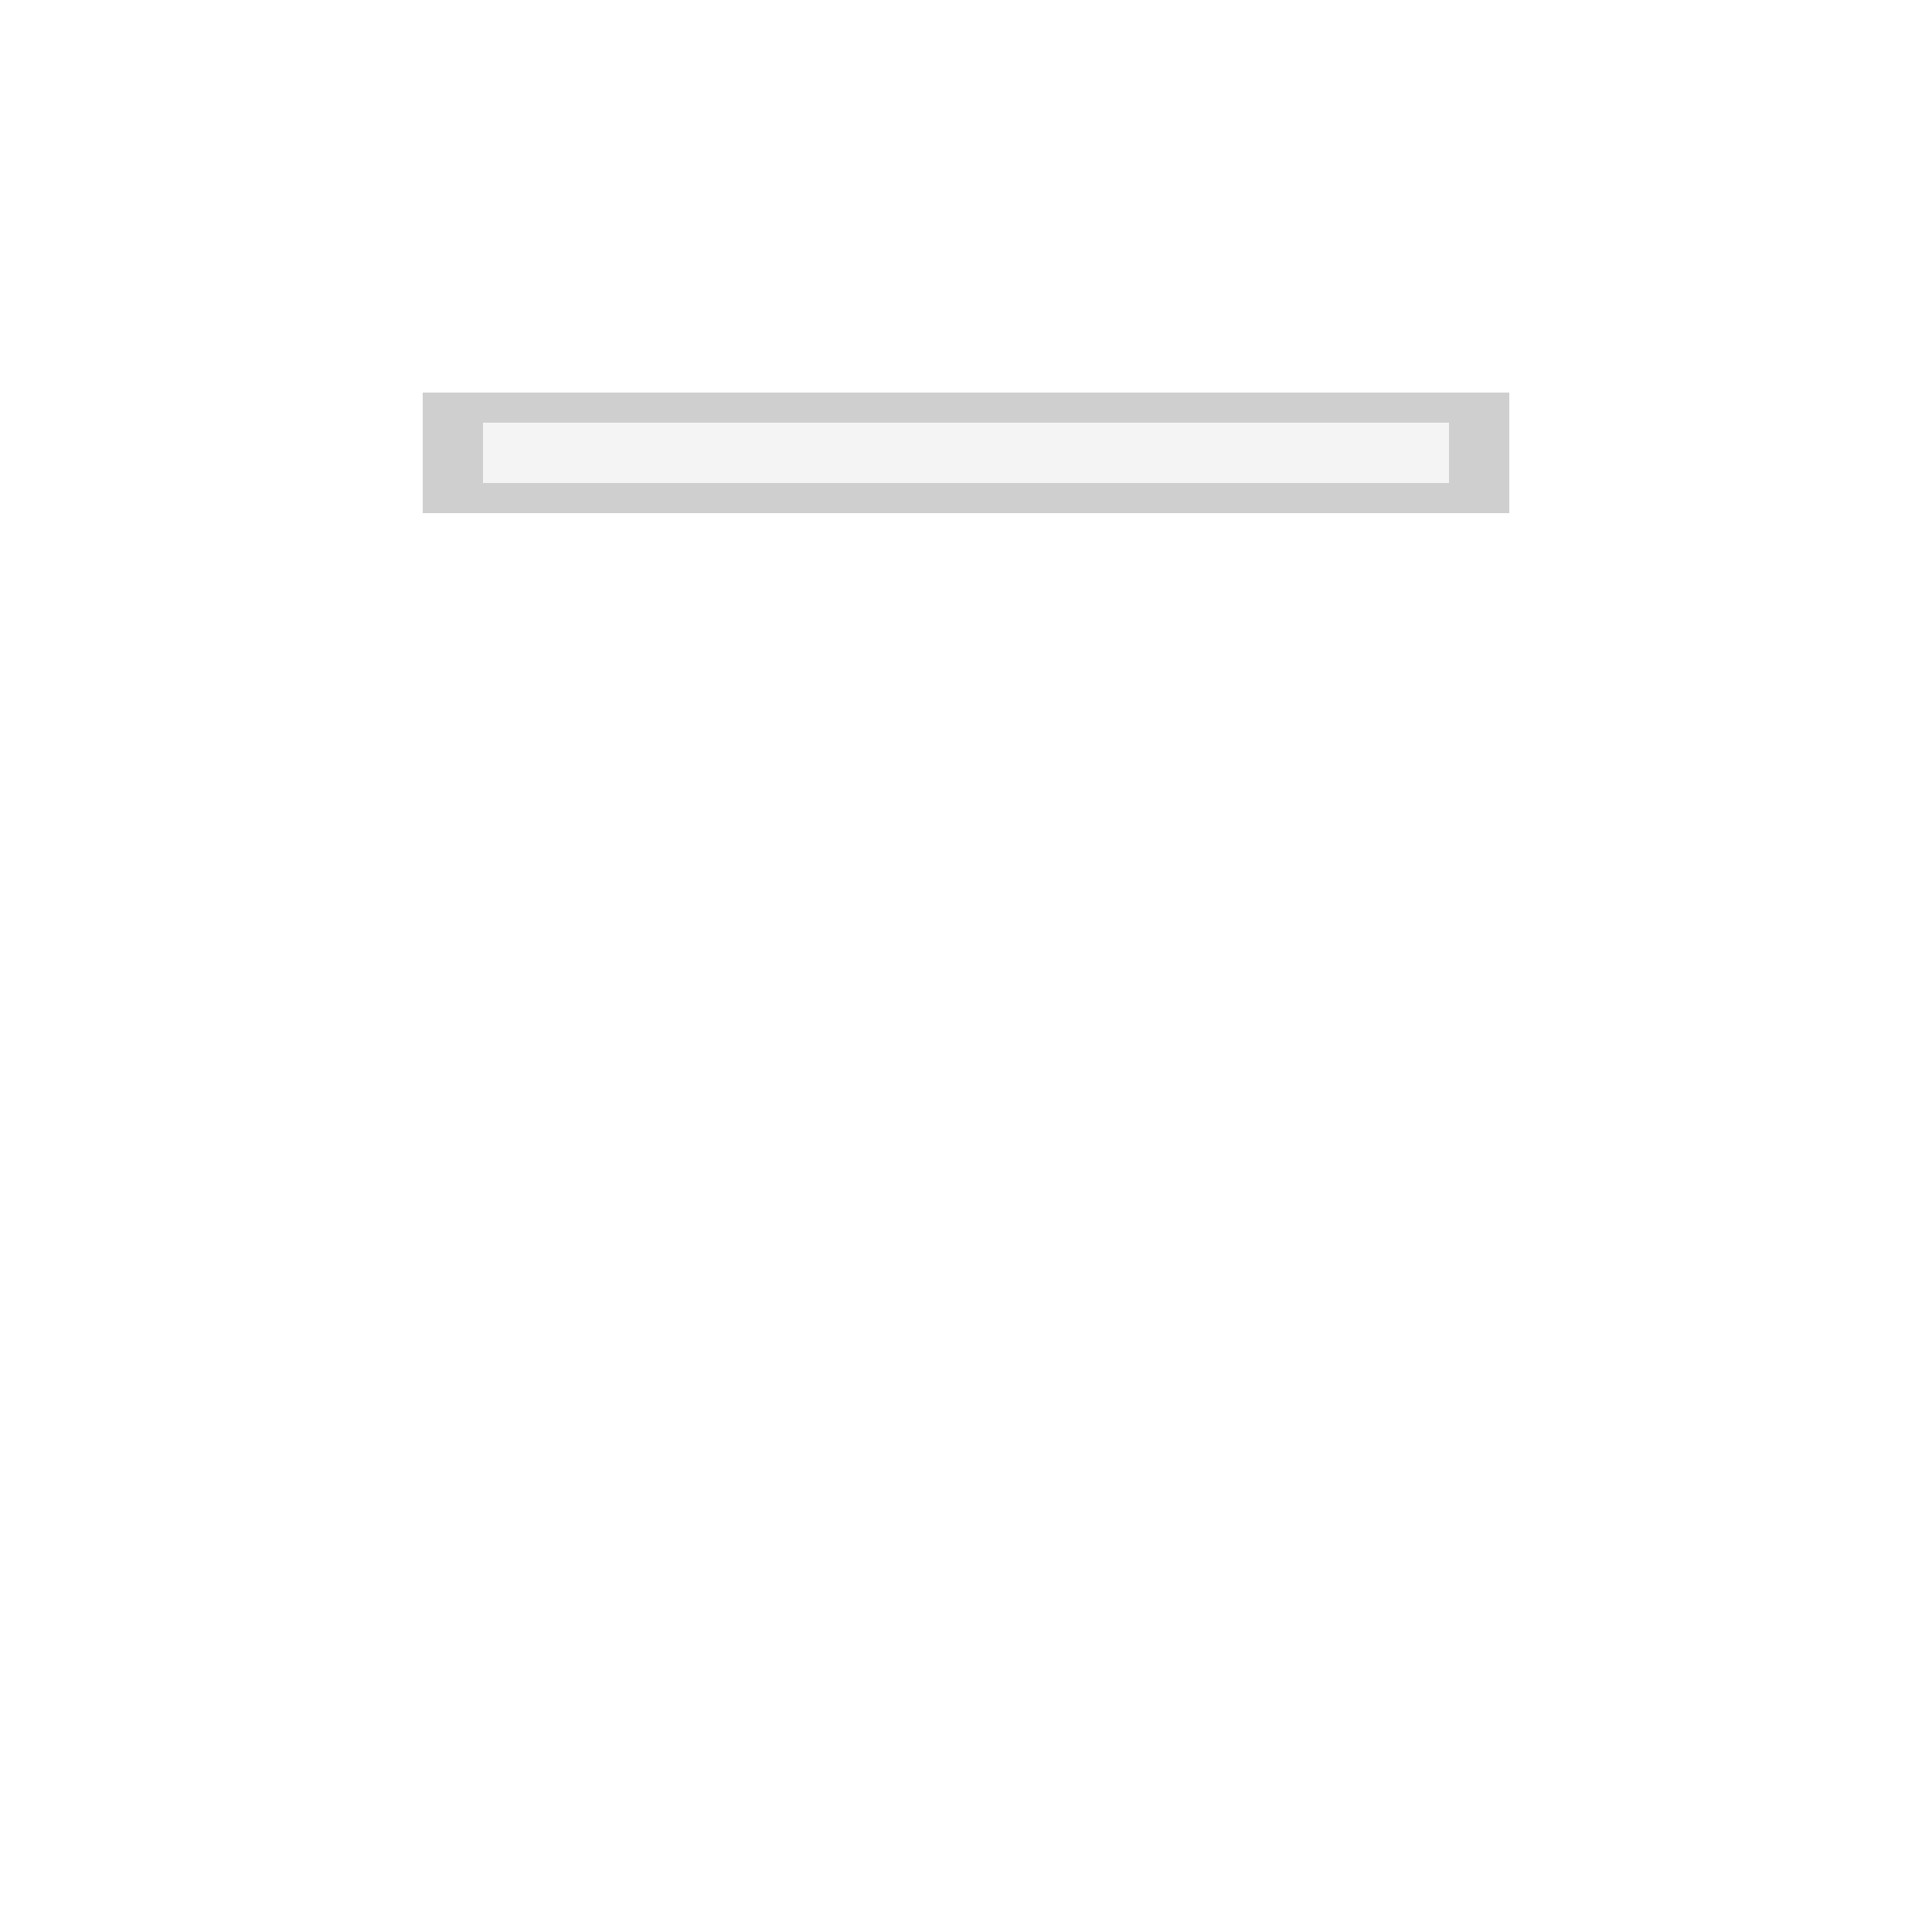
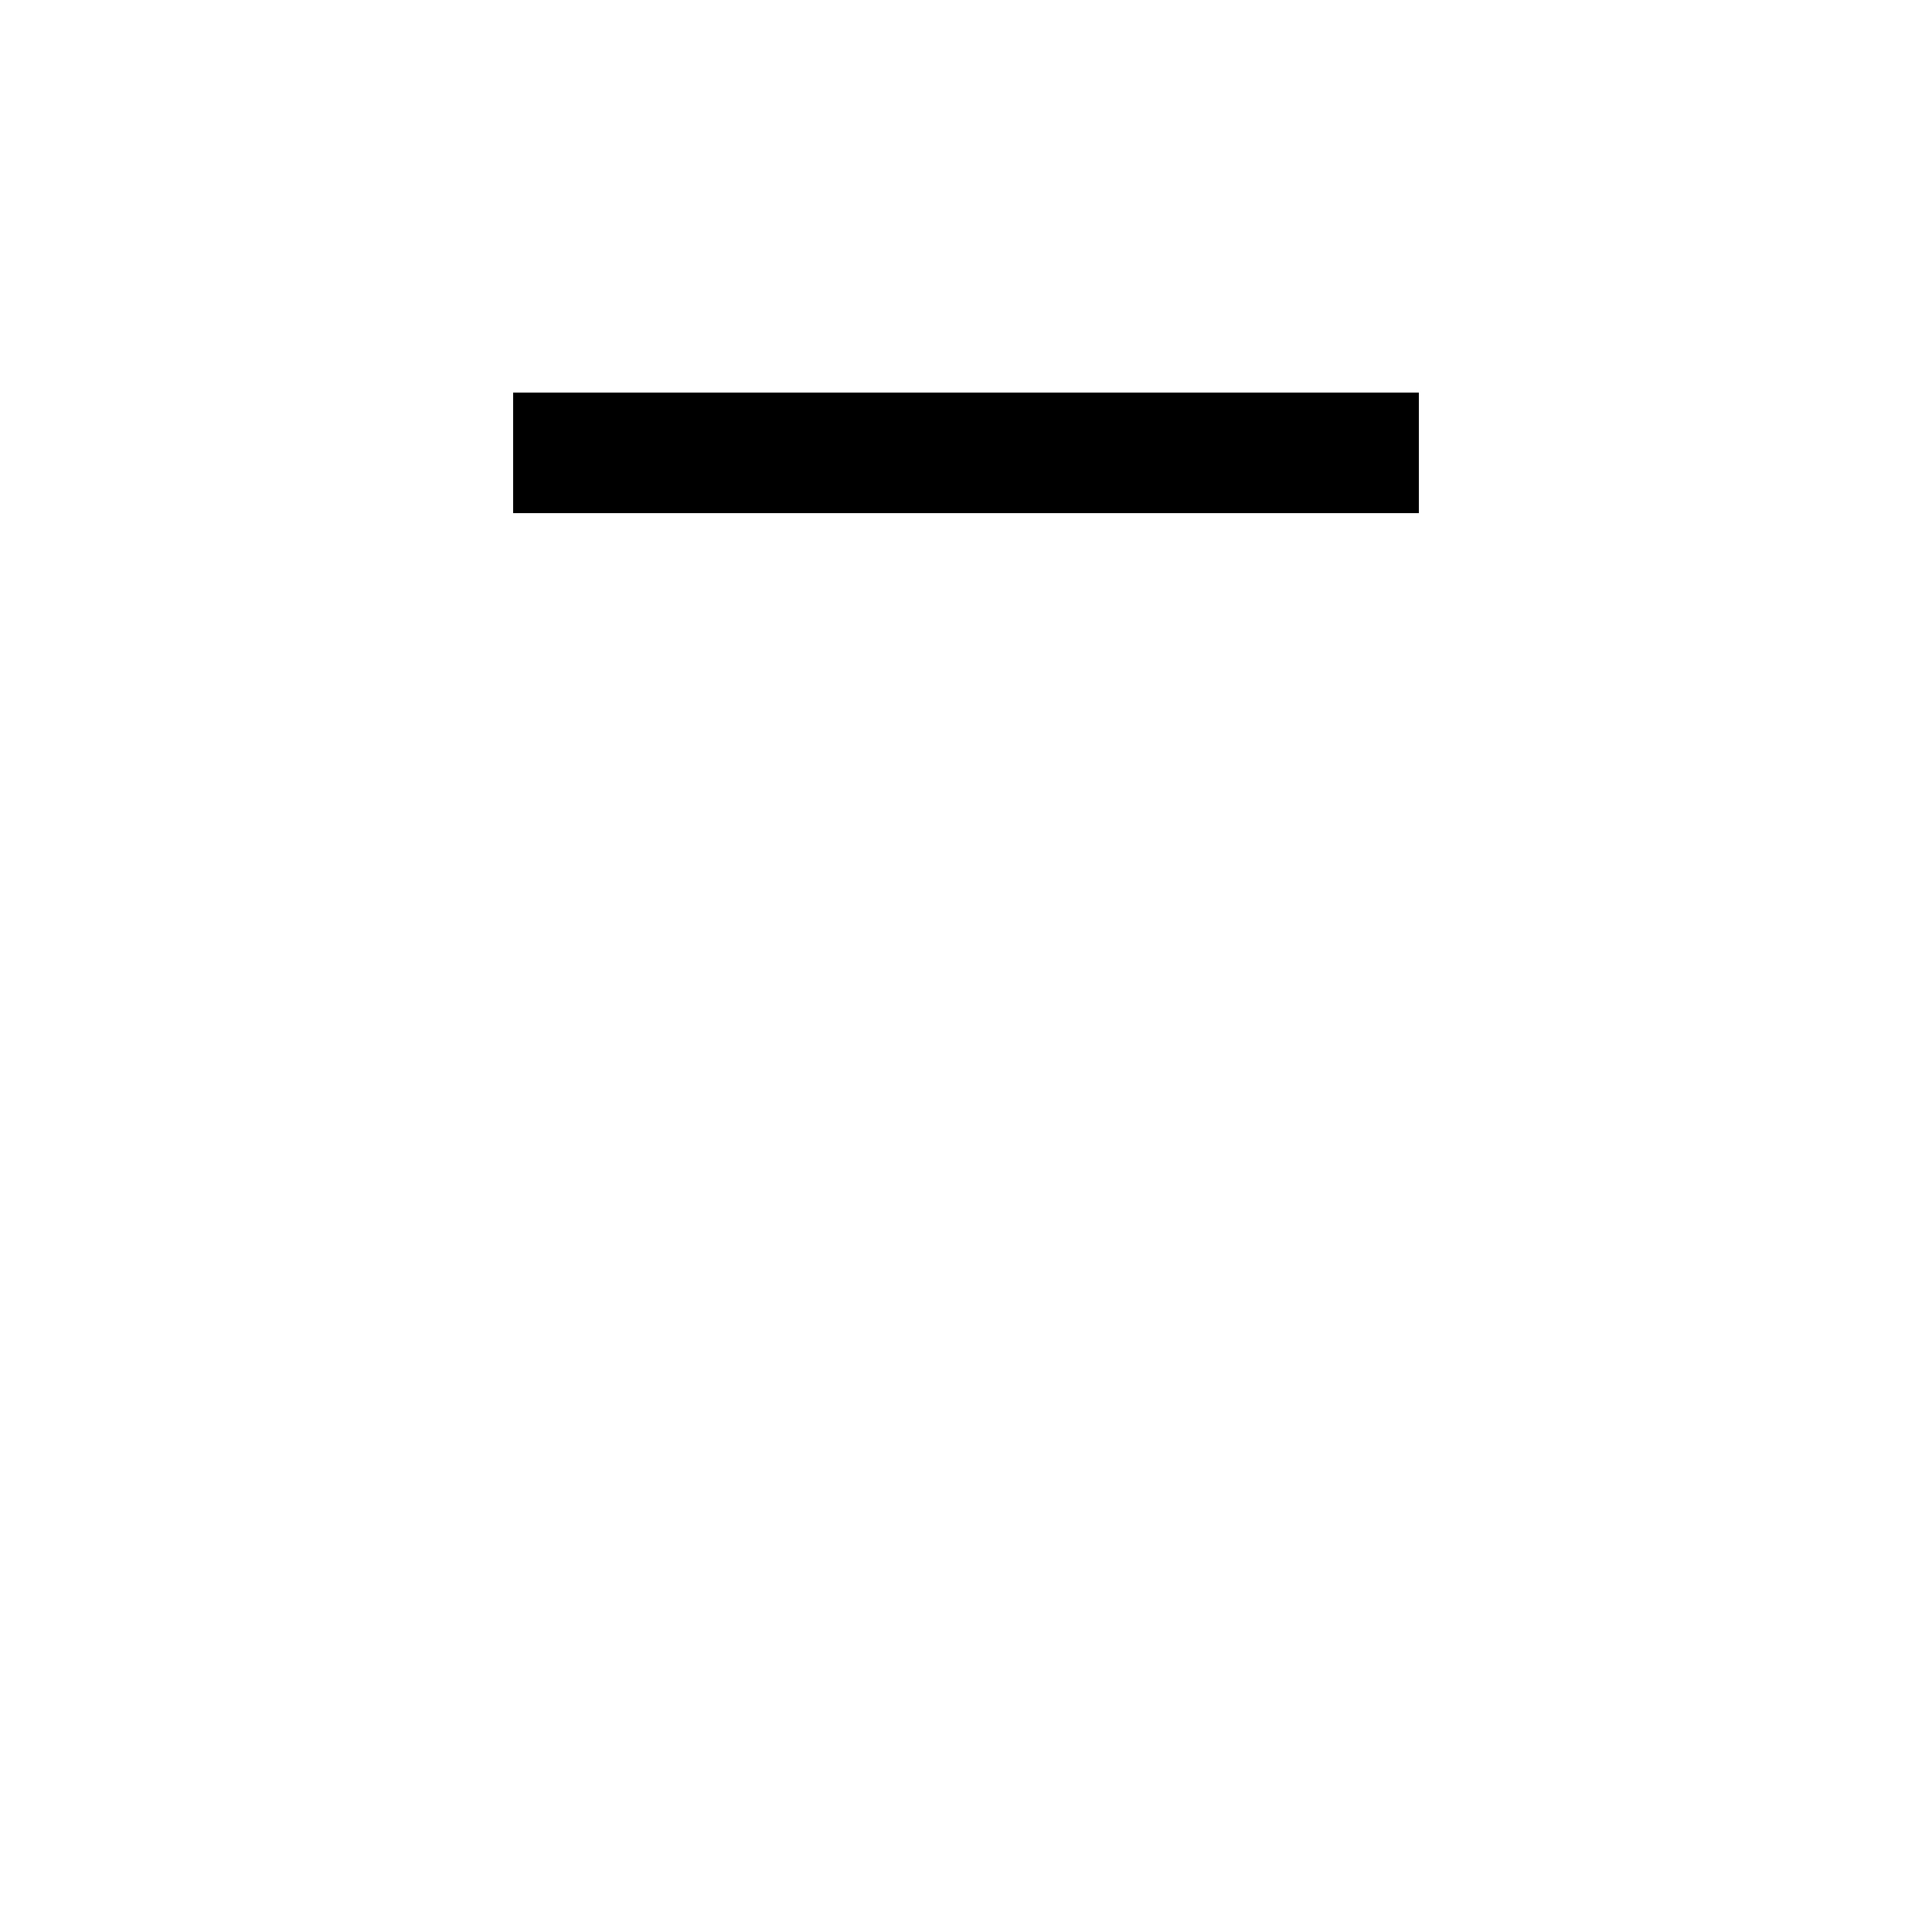
<svg xmlns="http://www.w3.org/2000/svg" width="64" height="64" viewBox="0 0 64 64" shape-rendering="crispEdges">
-   <rect x="14" y="13" width="36" height="4" fill="#f4f4f4" />
-   <rect x="14" y="13" width="36" height="1" fill="#cfcfcf" />
-   <rect x="14" y="16" width="36" height="1" fill="#cfcfcf" />
-   <rect x="14" y="13" width="2" height="4" fill="#cfcfcf" />
-   <rect x="48" y="13" width="2" height="4" fill="#cfcfcf" />
+   <g data-piece="color-1" data-color="#f4f4f4" data-color-label="Color 1">
+     <rect x="17" y="13" width="30" height="4" />
+   </g>
+   <g data-piece="color-2" data-color="#cfcfcf" data-color-label="Color 2">
+     <rect x="17" y="13" width="30" height="1" />
+     <rect x="17" y="16" width="30" height="1" />
+     <rect x="17" y="13" width="2" height="4" />
+     <rect x="45" y="13" width="2" height="4" />
+   </g>
</svg>
